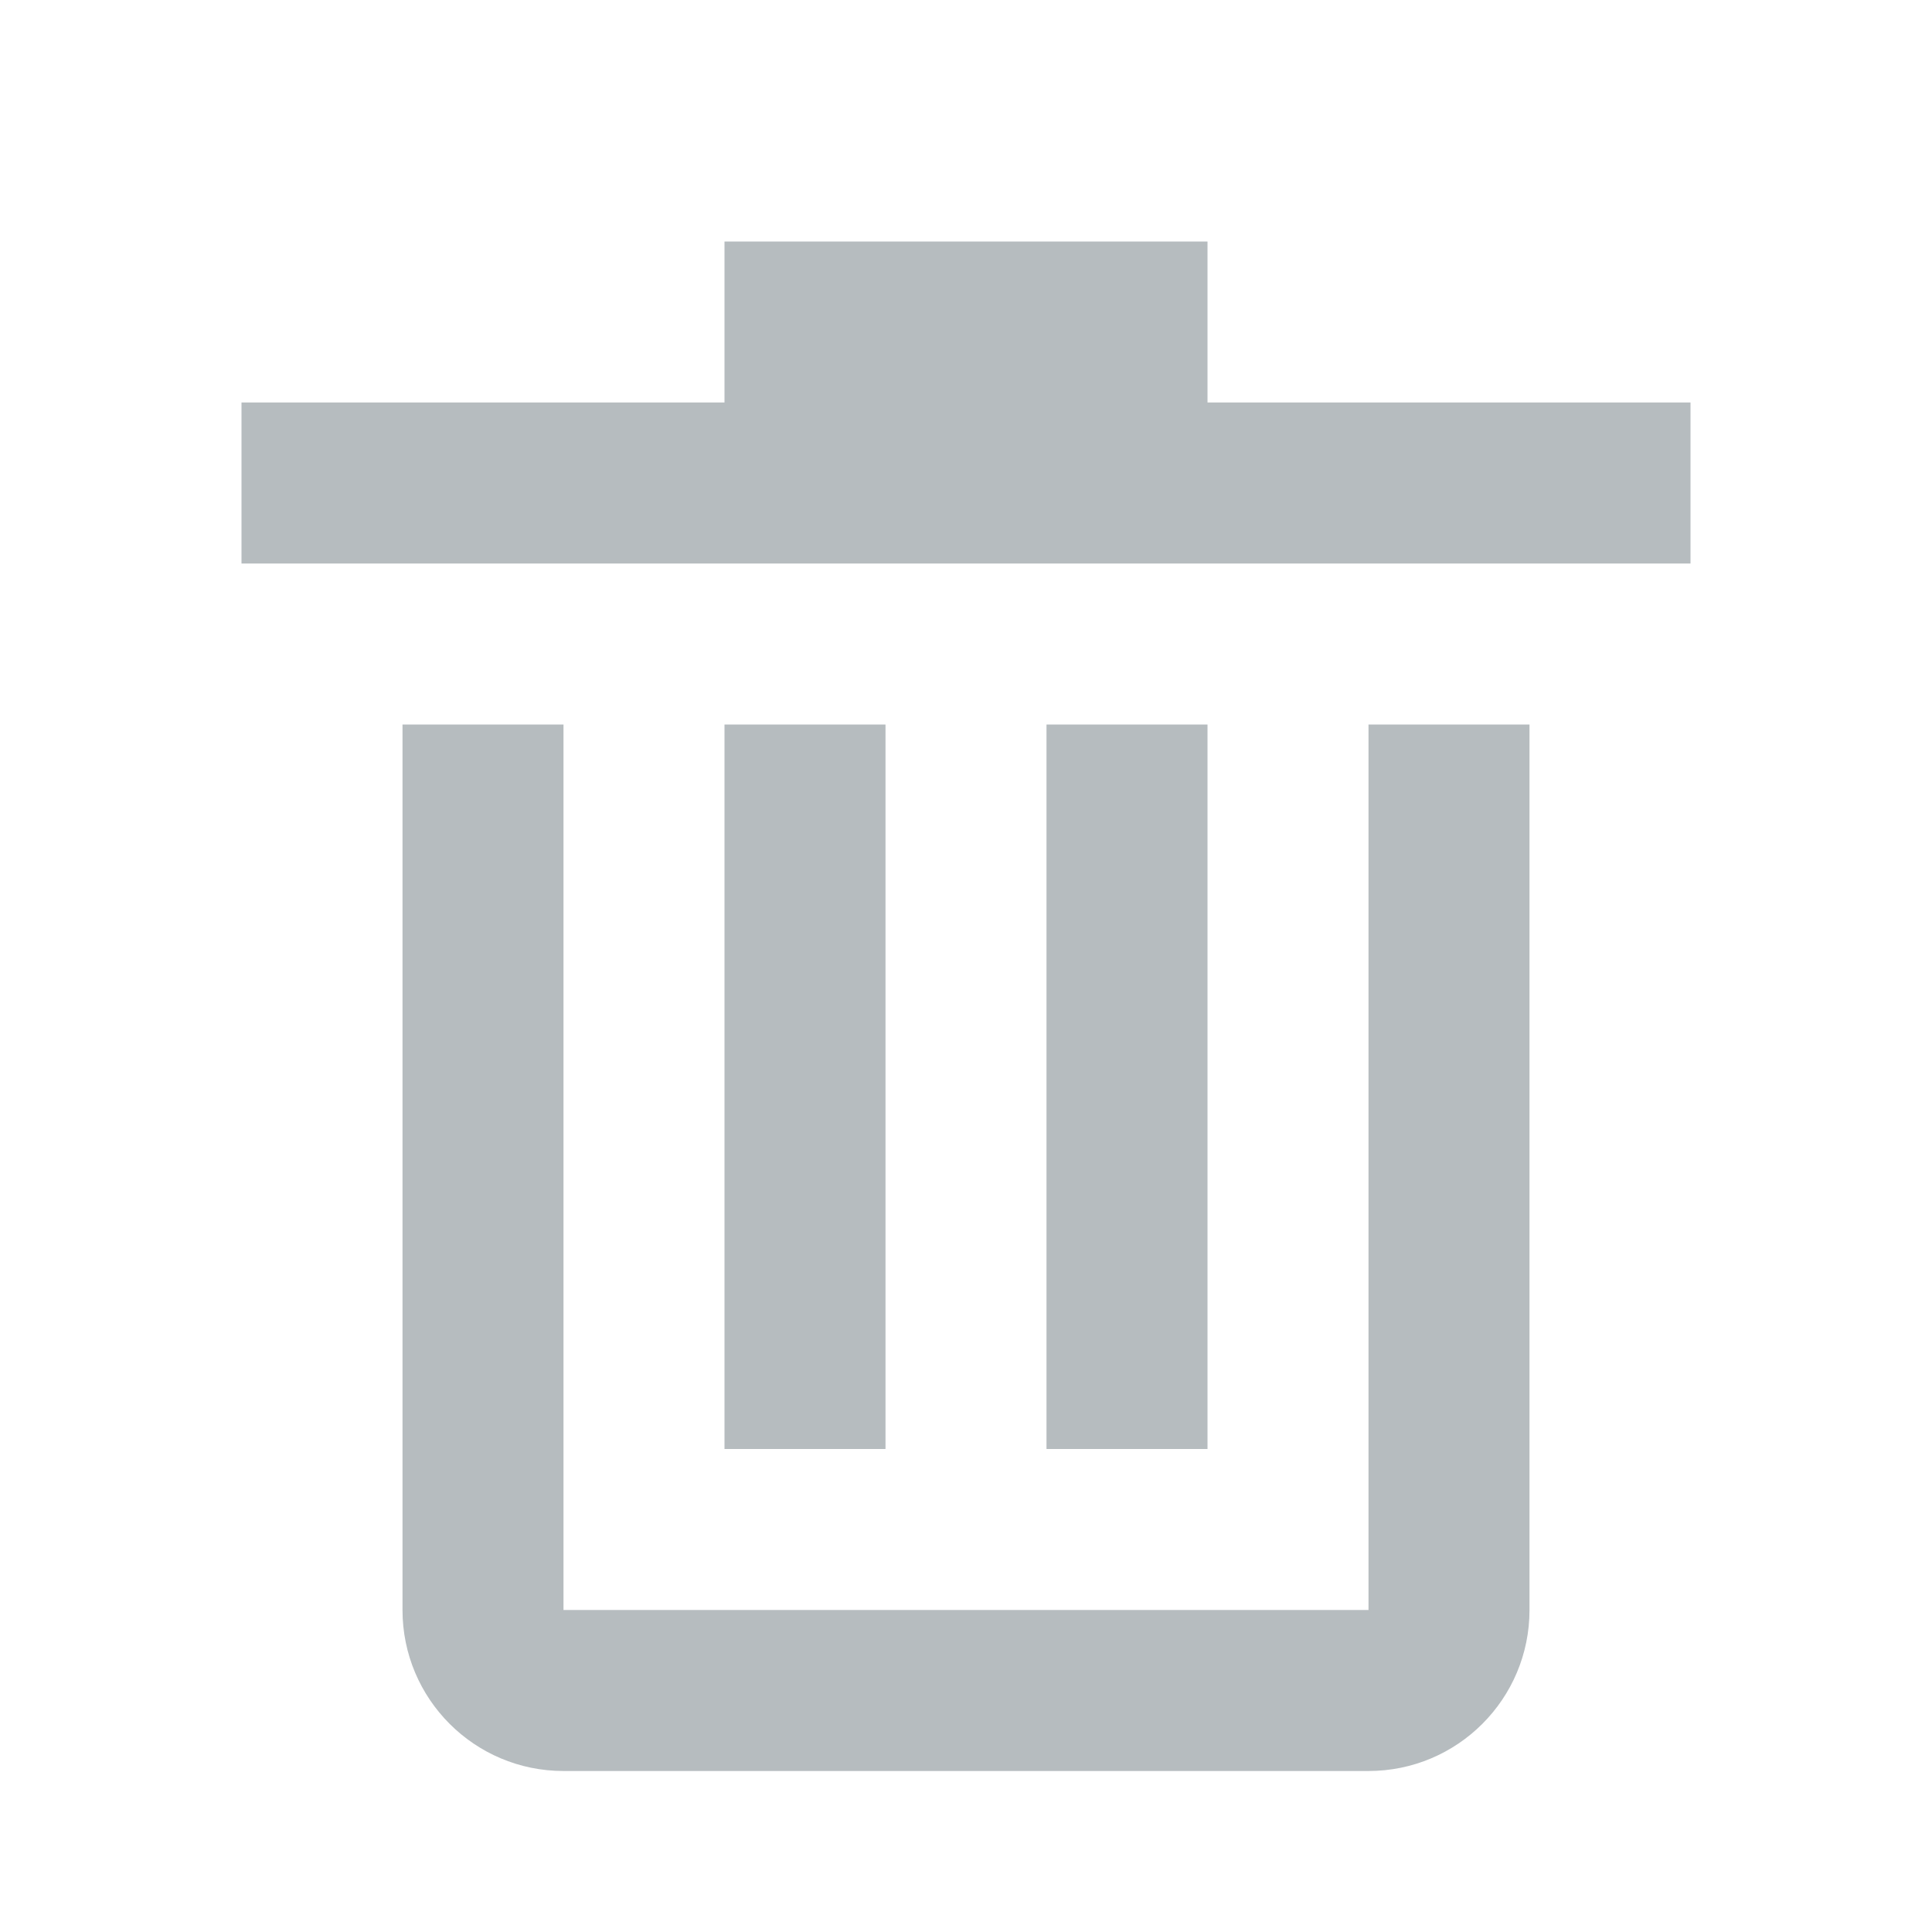
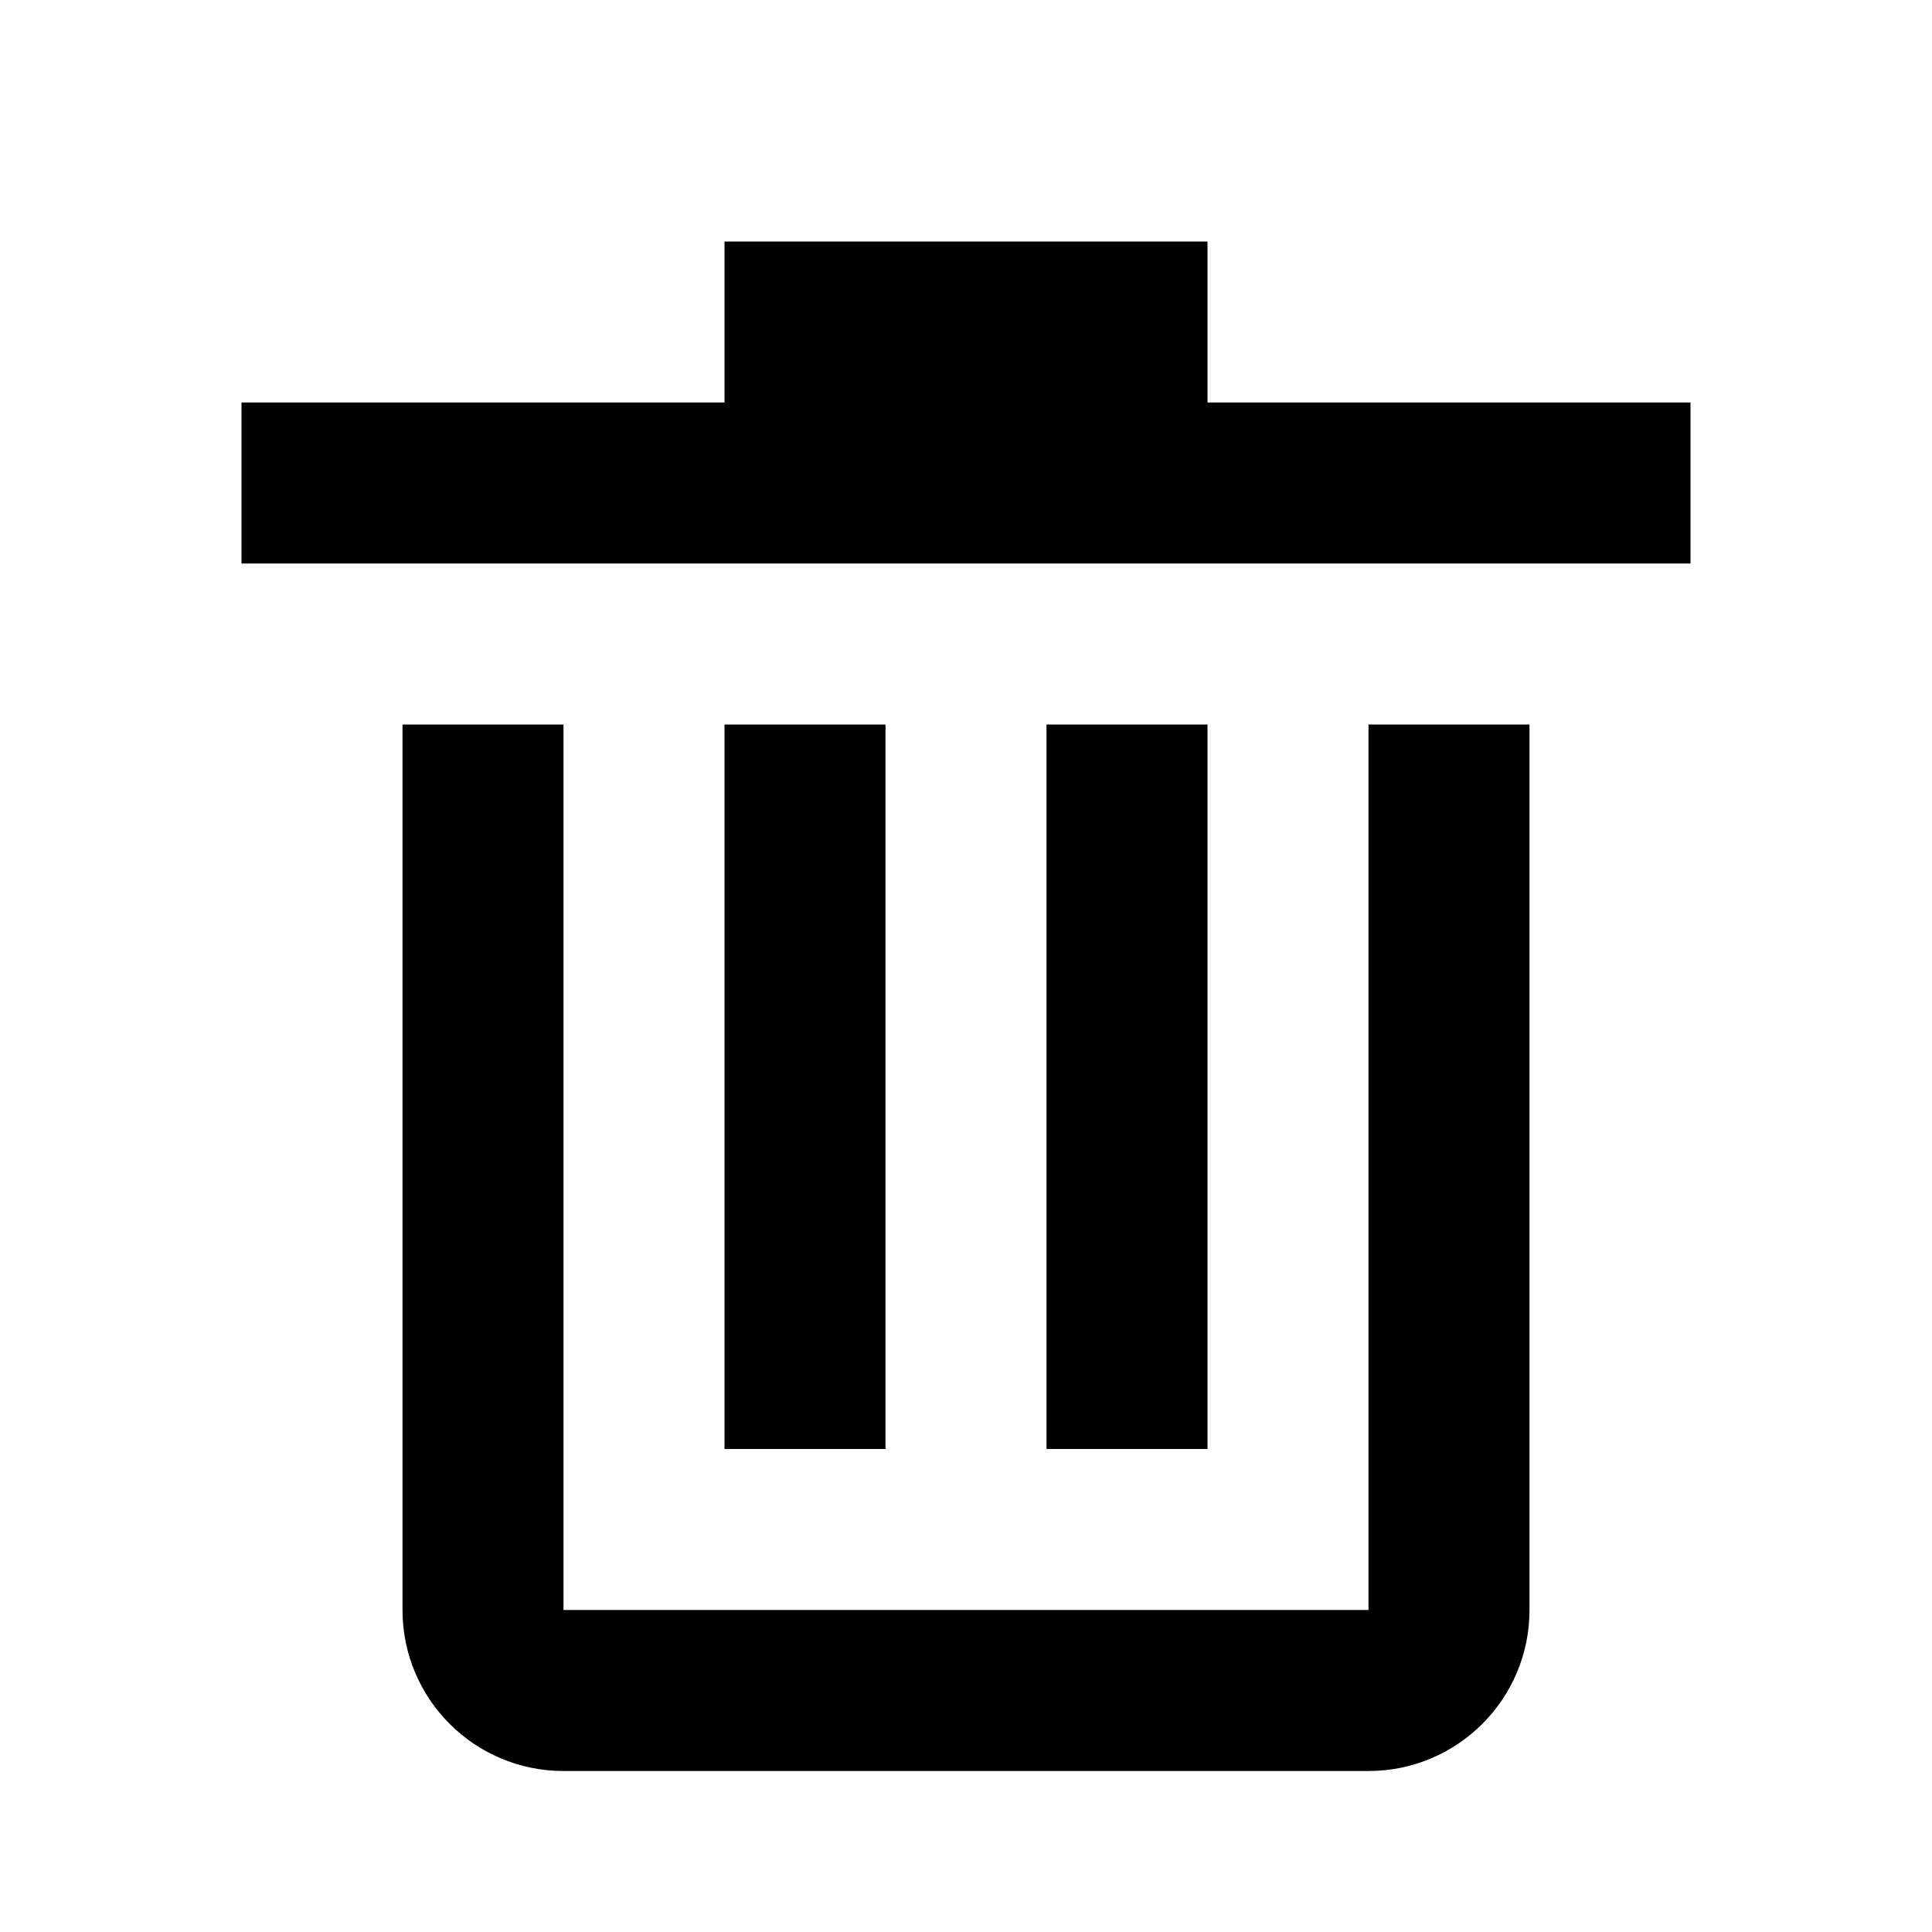
<svg xmlns="http://www.w3.org/2000/svg" width="24" height="24" viewBox="0 0 24 24" fill="none">
-   <path fill-rule="evenodd" clip-rule="evenodd" d="M15 3H9V5H3V7H21V5H15V3ZM5 9V20C5 21.105 5.895 22 7 22H17C18.105 22 19 21.105 19 20V9H17V20H7V9H5ZM9 9L9 18H11L11 9H9ZM13 9V18H15V9H13Z" fill="#B6BCBF" />
+   <path fill-rule="evenodd" clip-rule="evenodd" d="M15 3H9V5H3V7H21V5H15V3ZM5 9V20C5 21.105 5.895 22 7 22H17C18.105 22 19 21.105 19 20V9H17V20H7V9H5ZM9 9L9 18H11L11 9H9ZM13 9V18H15V9H13Z" fill="currentColor" />
</svg>
